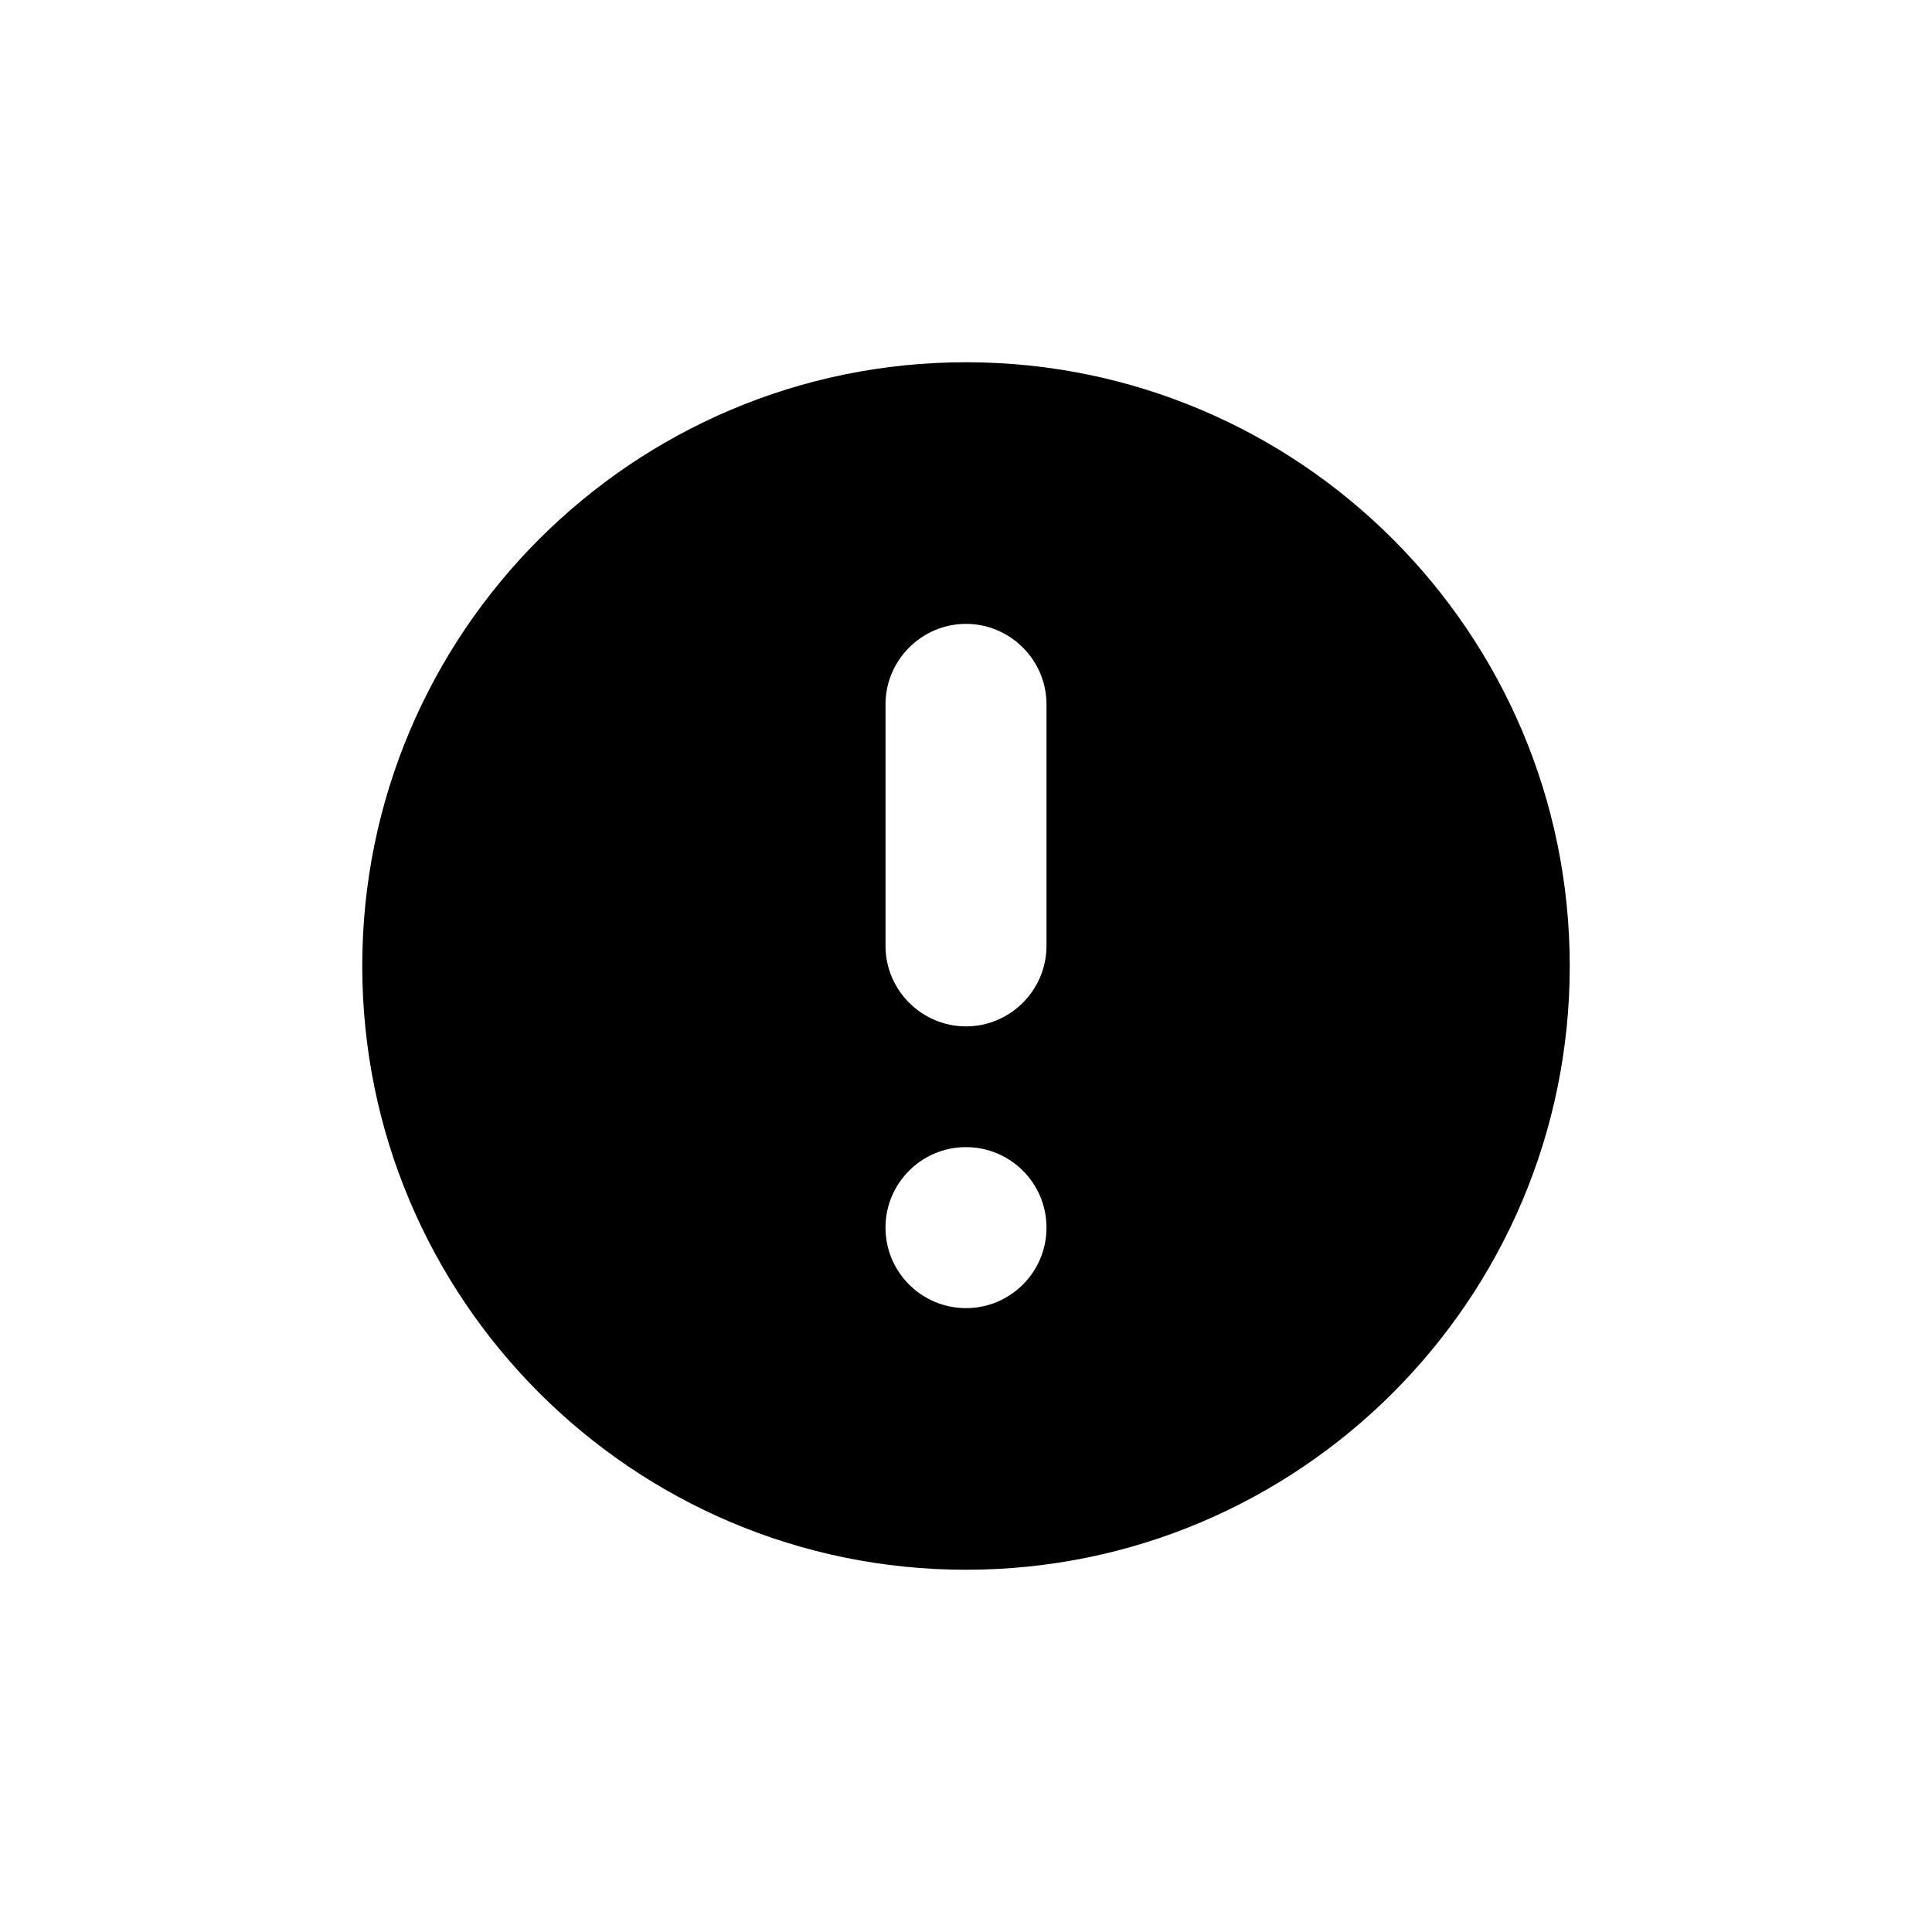
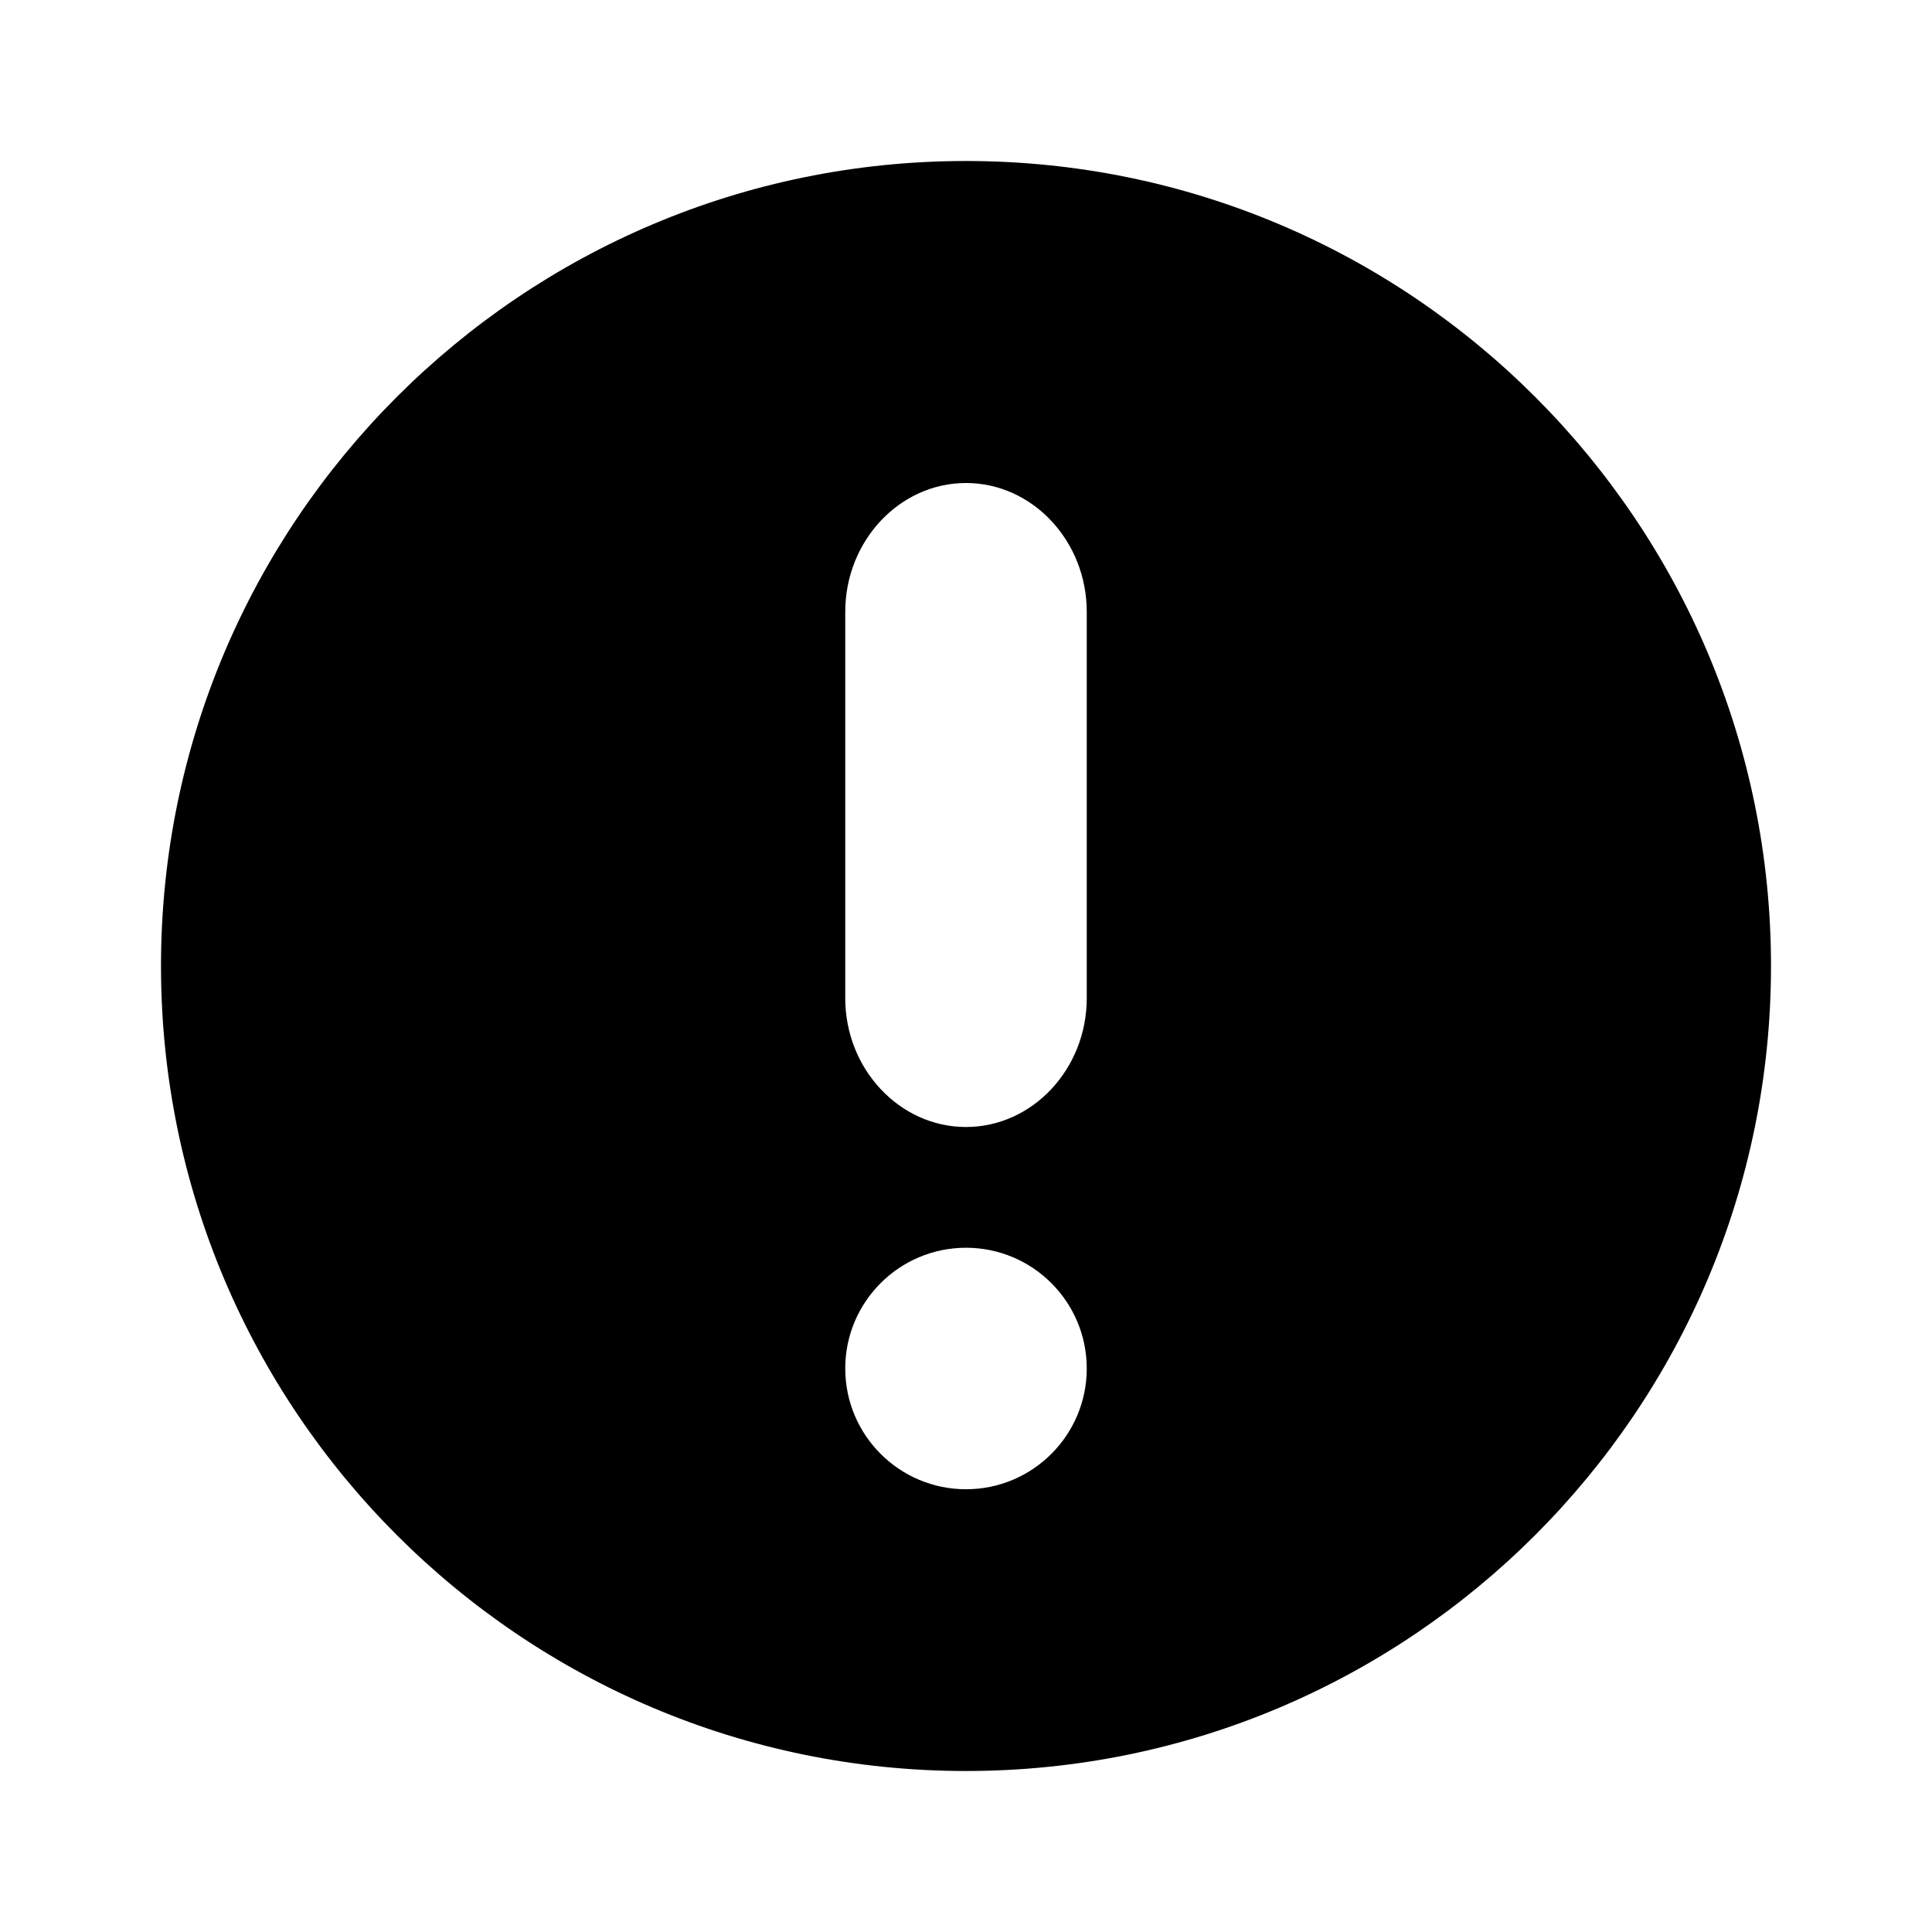
<svg xmlns="http://www.w3.org/2000/svg" width="24px" height="24px" viewBox="0 0 24 24" version="1.1">
  <g id="Icon/error" stroke="none" stroke-width="1" fill="none" fill-rule="evenodd">
-     <path d="M12,4.5 C16.14,4.5 19.5,7.86 19.5,12 C19.5,16.14 16.14,19.5 12,19.5 C7.86,19.5 4.5,16.14 4.5,12 C4.5,7.86 7.86,4.5 12,4.5 Z M12,7.75 C11.45,7.75 11,8.2 11,8.75 L11,8.75 L11,11.75 C11,12.3 11.45,12.75 12,12.75 C12.55,12.75 13,12.3 13,11.75 L13,11.75 L13,8.75 C13,8.2 12.55,7.75 12,7.75 Z M12,16.25 C12.552,16.25 13,15.802 13,15.25 C13,14.698 12.552,14.25 12,14.25 C11.448,14.25 11,14.698 11,15.25 C11,15.802 11.448,16.25 12,16.25 Z" id="Combined-Shape" fill="currentColor" fill-rule="nonzero" />
+     <path d="M12,2 C17.52,2 22,6.48 22,12 C22,17.52 17.52,22 12,22 C6.48,22 2,17.52 2,12 C2,6.48 6.48,2 12,2 Z M12,6 C11.175,6 10.5,6.72 10.5,7.6 L10.5,7.6 L10.5,12.4 C10.5,13.28 11.175,14 12,14 C12.825,14 13.5,13.28 13.5,12.4 L13.5,12.4 L13.5,7.6 C13.5,6.72 12.825,6 12,6 Z M12,18.5 C12.828,18.5 13.5,17.828 13.5,17 C13.5,16.172 12.828,15.5 12,15.5 C11.172,15.5 10.5,16.172 10.5,17 C10.5,17.828 11.172,18.5 12,18.5 Z" id="Combined-Shape" fill="#000000" fill-rule="nonzero" />
  </g>
</svg>
